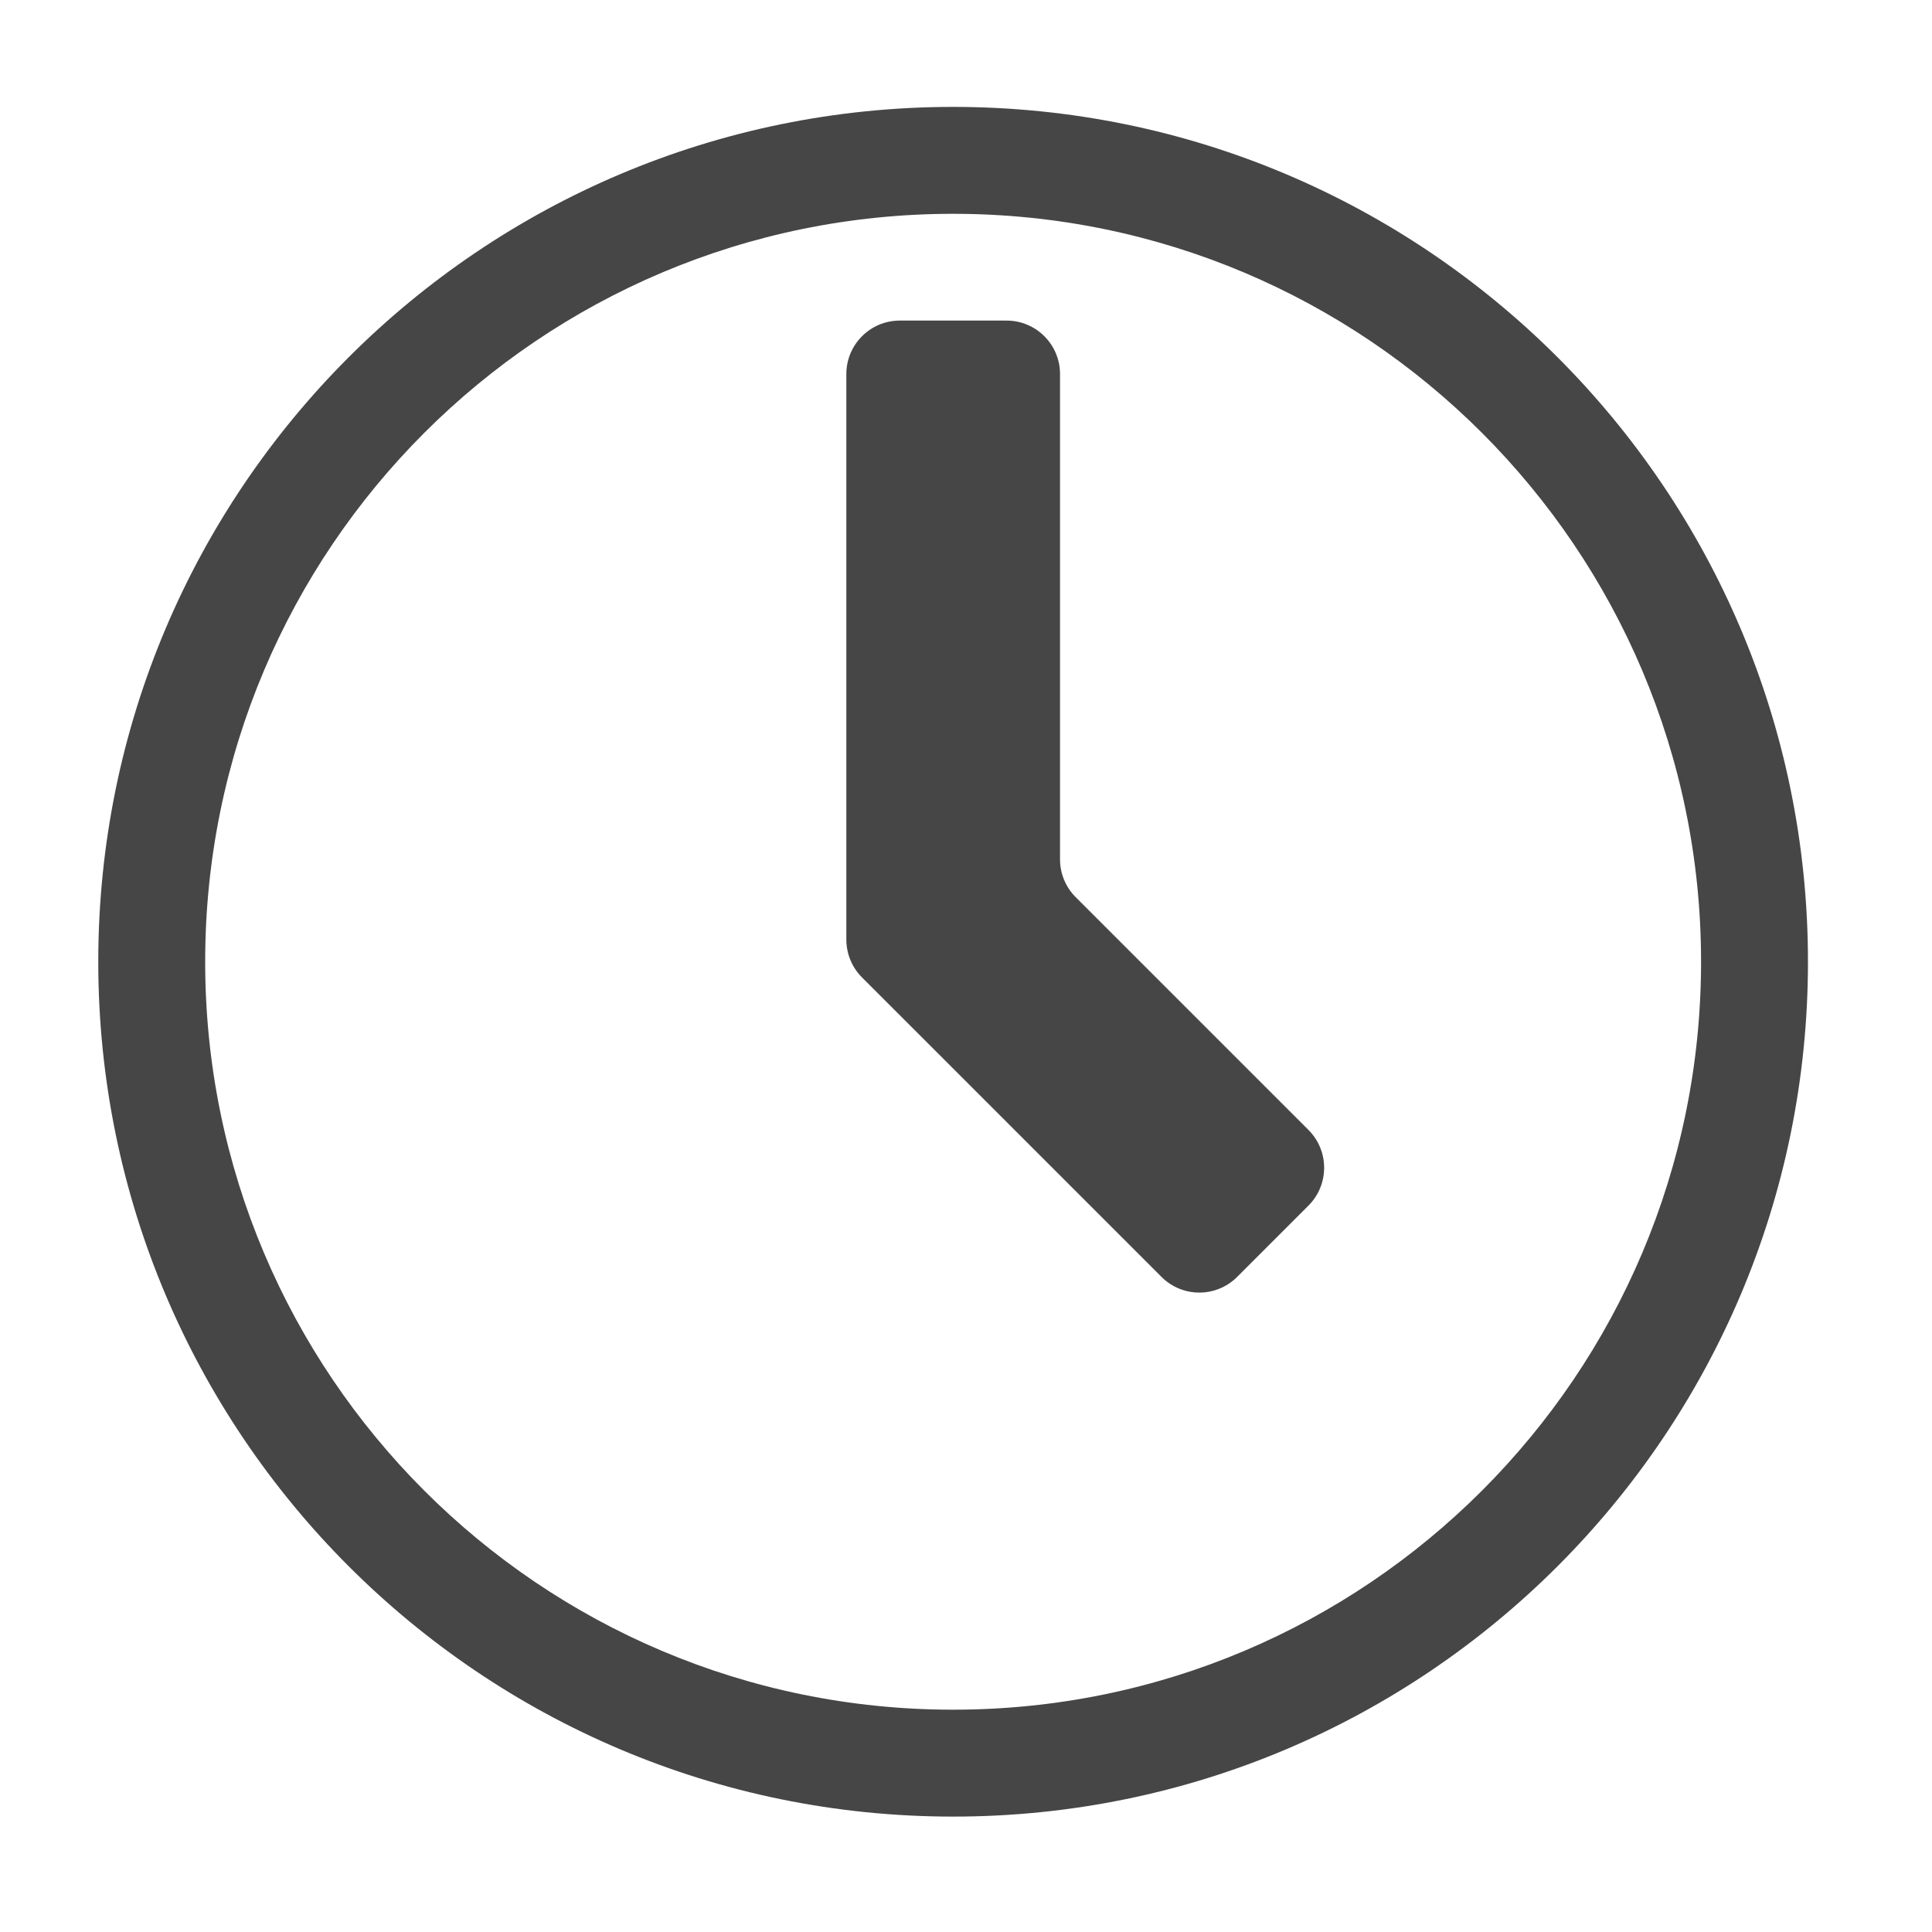
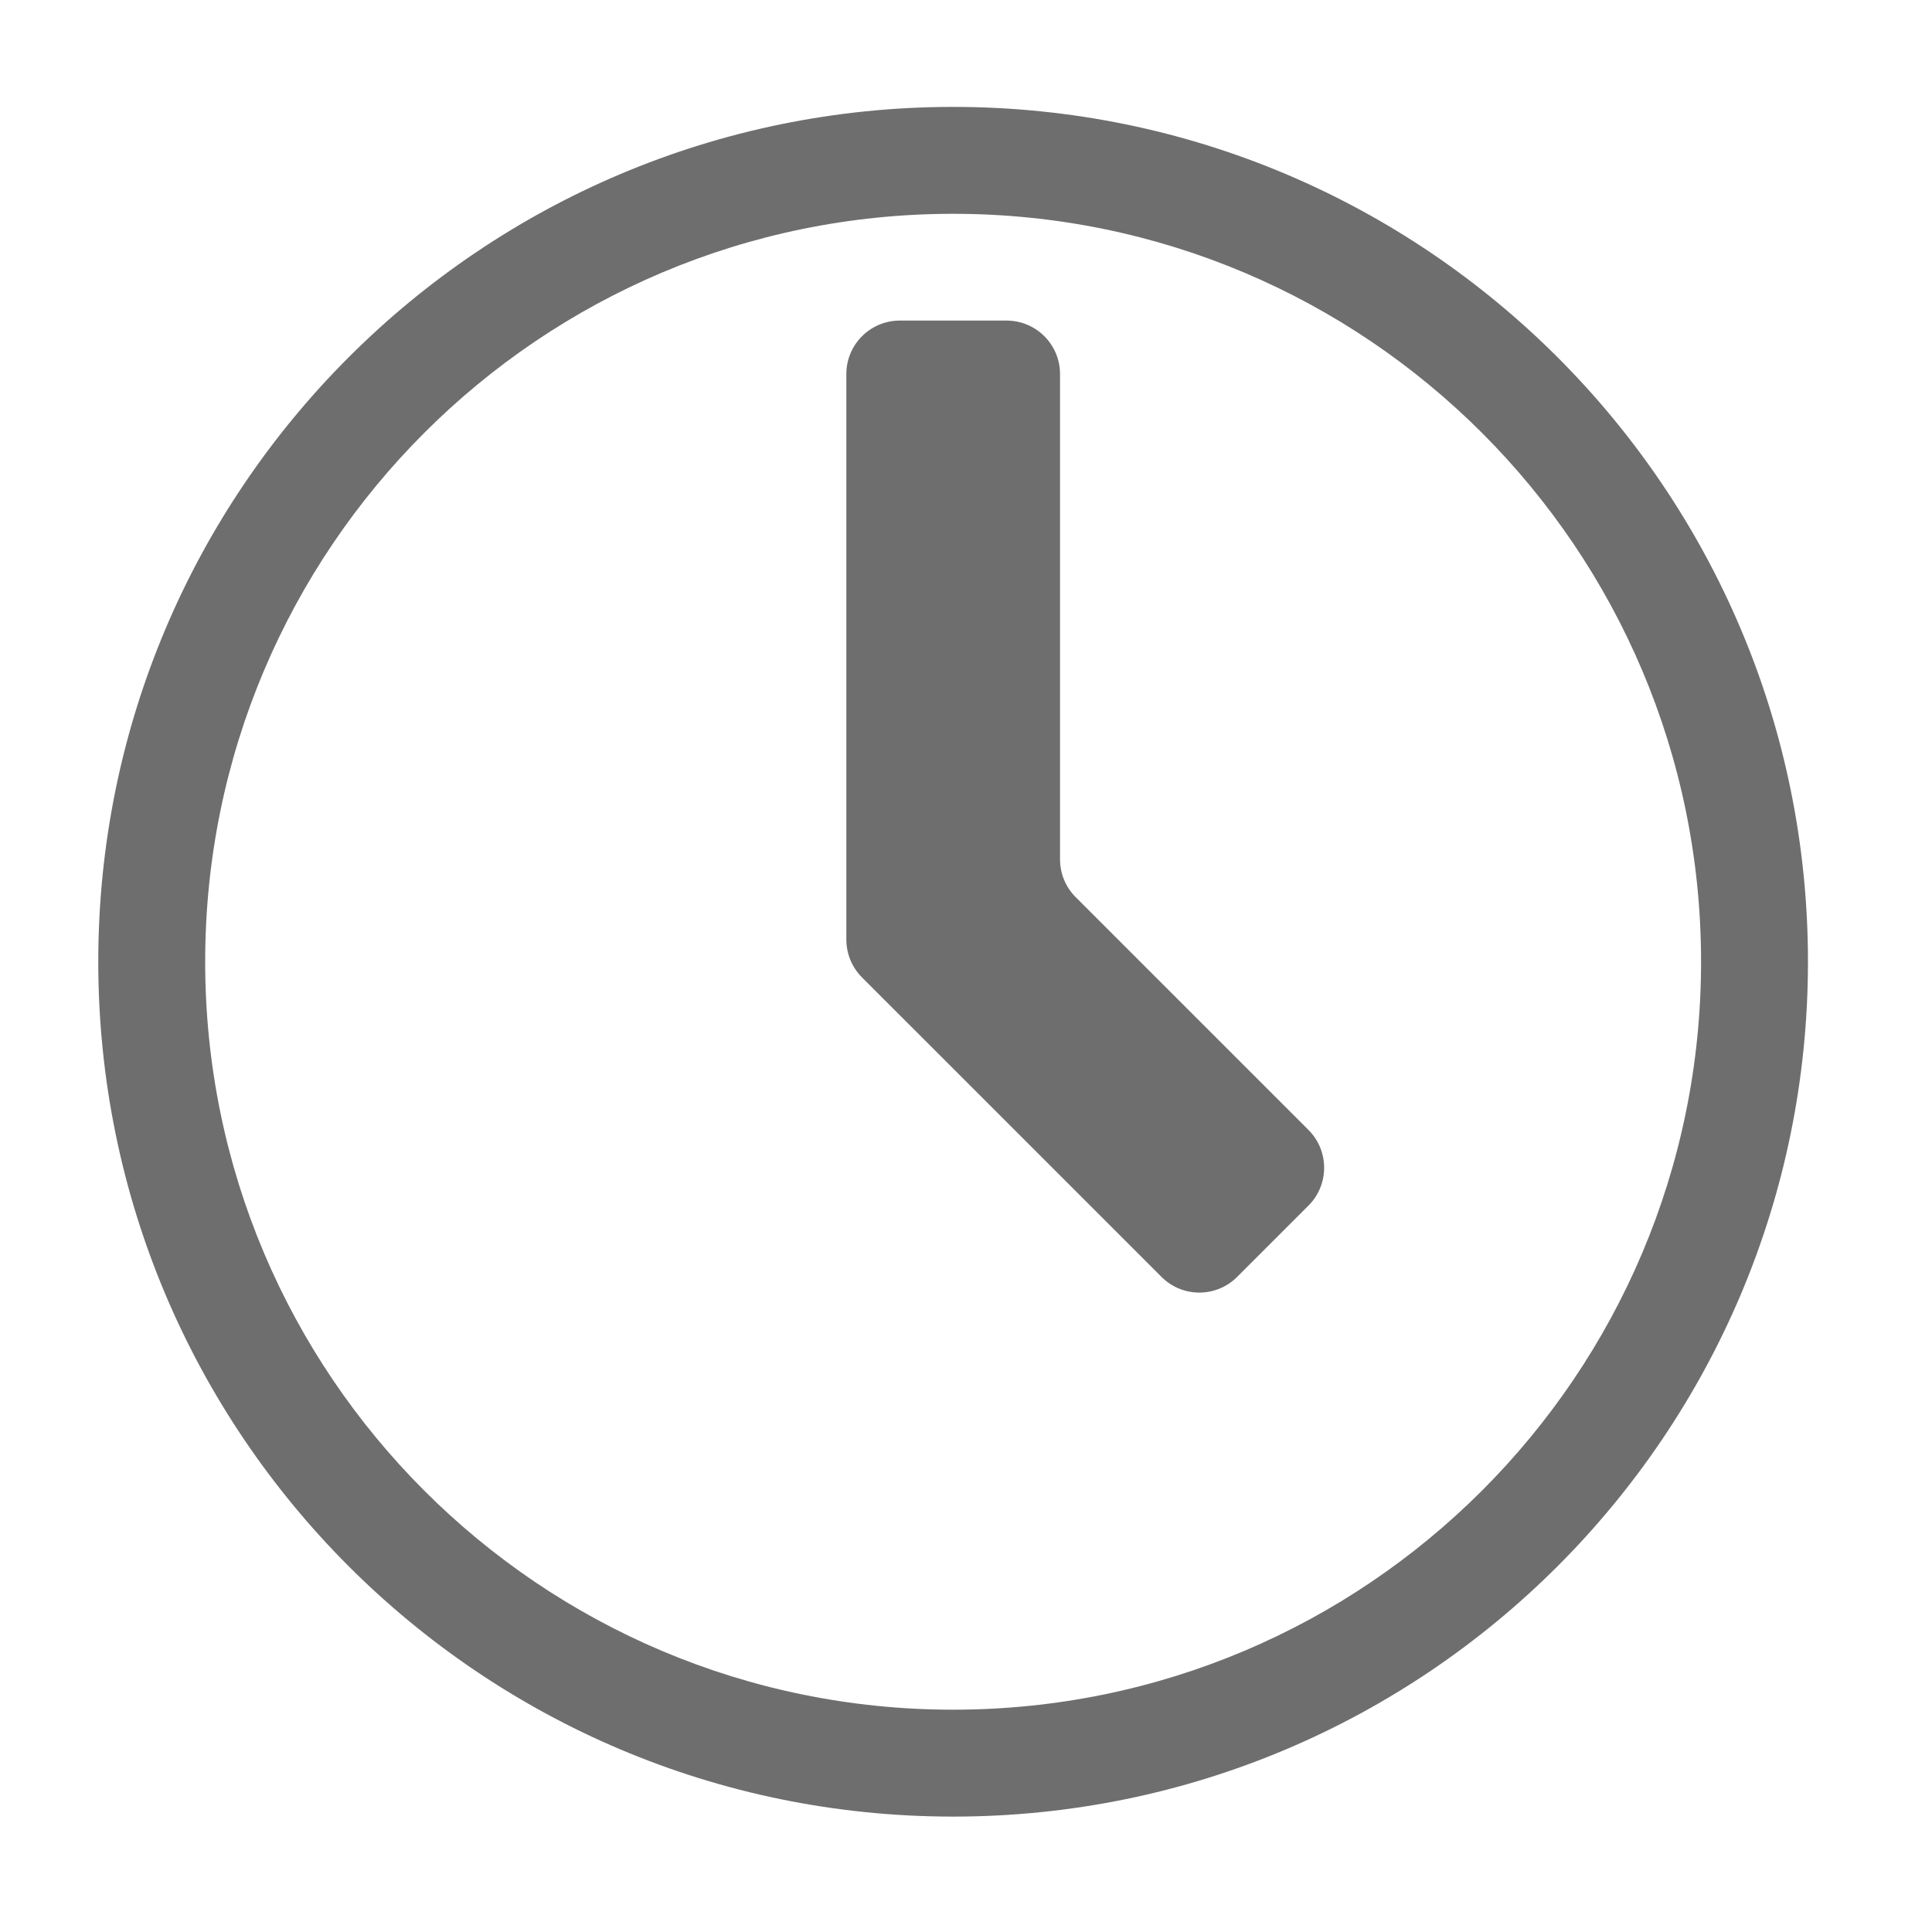
<svg xmlns="http://www.w3.org/2000/svg" id="Decorative_icon" data-name="Decorative icon" width="15" height="15" viewBox="0 0 15 15">
  <g id="Placement_Area" data-name="Placement Area" fill="red" stroke="rgba(0,0,0,0)" stroke-width="1" opacity="0">
    <rect width="15" height="15" stroke="none" />
    <rect x="0.5" y="0.5" width="14" height="14" fill="none" />
  </g>
  <g id="Icon">
-     <g id="Canvas" fill="#464646" stroke="#464646" stroke-width="1" opacity="0">
+     <g id="Canvas" fill="#464646" stroke="#6E6E6E" stroke-width="1" opacity="0">
      <rect width="15" height="15" stroke="none" />
      <rect x="0.5" y="0.5" width="14" height="14" fill="none" />
    </g>
-     <path id="Path_103022" data-name="Path 103022" d="M7.637,1a6.637,6.637,0,1,0,6.637,6.637A6.637,6.637,0,0,0,7.637,1Zm0,12.444a5.807,5.807,0,1,1,5.807-5.807,5.807,5.807,0,0,1-5.807,5.807Z" transform="translate(-0.237 -0.17)" fill="#464646" />
-     <path id="Path_103023" data-name="Path 103023" d="M9.659,7.184V3.415A.415.415,0,0,0,9.244,3h-.83A.415.415,0,0,0,8,3.415V7.806a.415.415,0,0,0,.121.293l2.326,2.326a.415.415,0,0,0,.587,0h0l.554-.554a.415.415,0,0,0,0-.587L9.781,7.477A.415.415,0,0,1,9.659,7.184Z" transform="translate(-1.429 -0.511)" fill="#464646" />
+     <path id="Path_103022" data-name="Path 103022" d="M7.637,1a6.637,6.637,0,1,0,6.637,6.637A6.637,6.637,0,0,0,7.637,1Zm0,12.444a5.807,5.807,0,1,1,5.807-5.807,5.807,5.807,0,0,1-5.807,5.807Z" transform="translate(-0.237 -0.17)" fill="#6E6E6E" />
+     <path id="Path_103023" data-name="Path 103023" d="M9.659,7.184V3.415A.415.415,0,0,0,9.244,3h-.83A.415.415,0,0,0,8,3.415V7.806a.415.415,0,0,0,.121.293l2.326,2.326a.415.415,0,0,0,.587,0h0l.554-.554a.415.415,0,0,0,0-.587L9.781,7.477A.415.415,0,0,1,9.659,7.184Z" transform="translate(-1.429 -0.511)" fill="#6E6E6E" />
  </g>
</svg>
